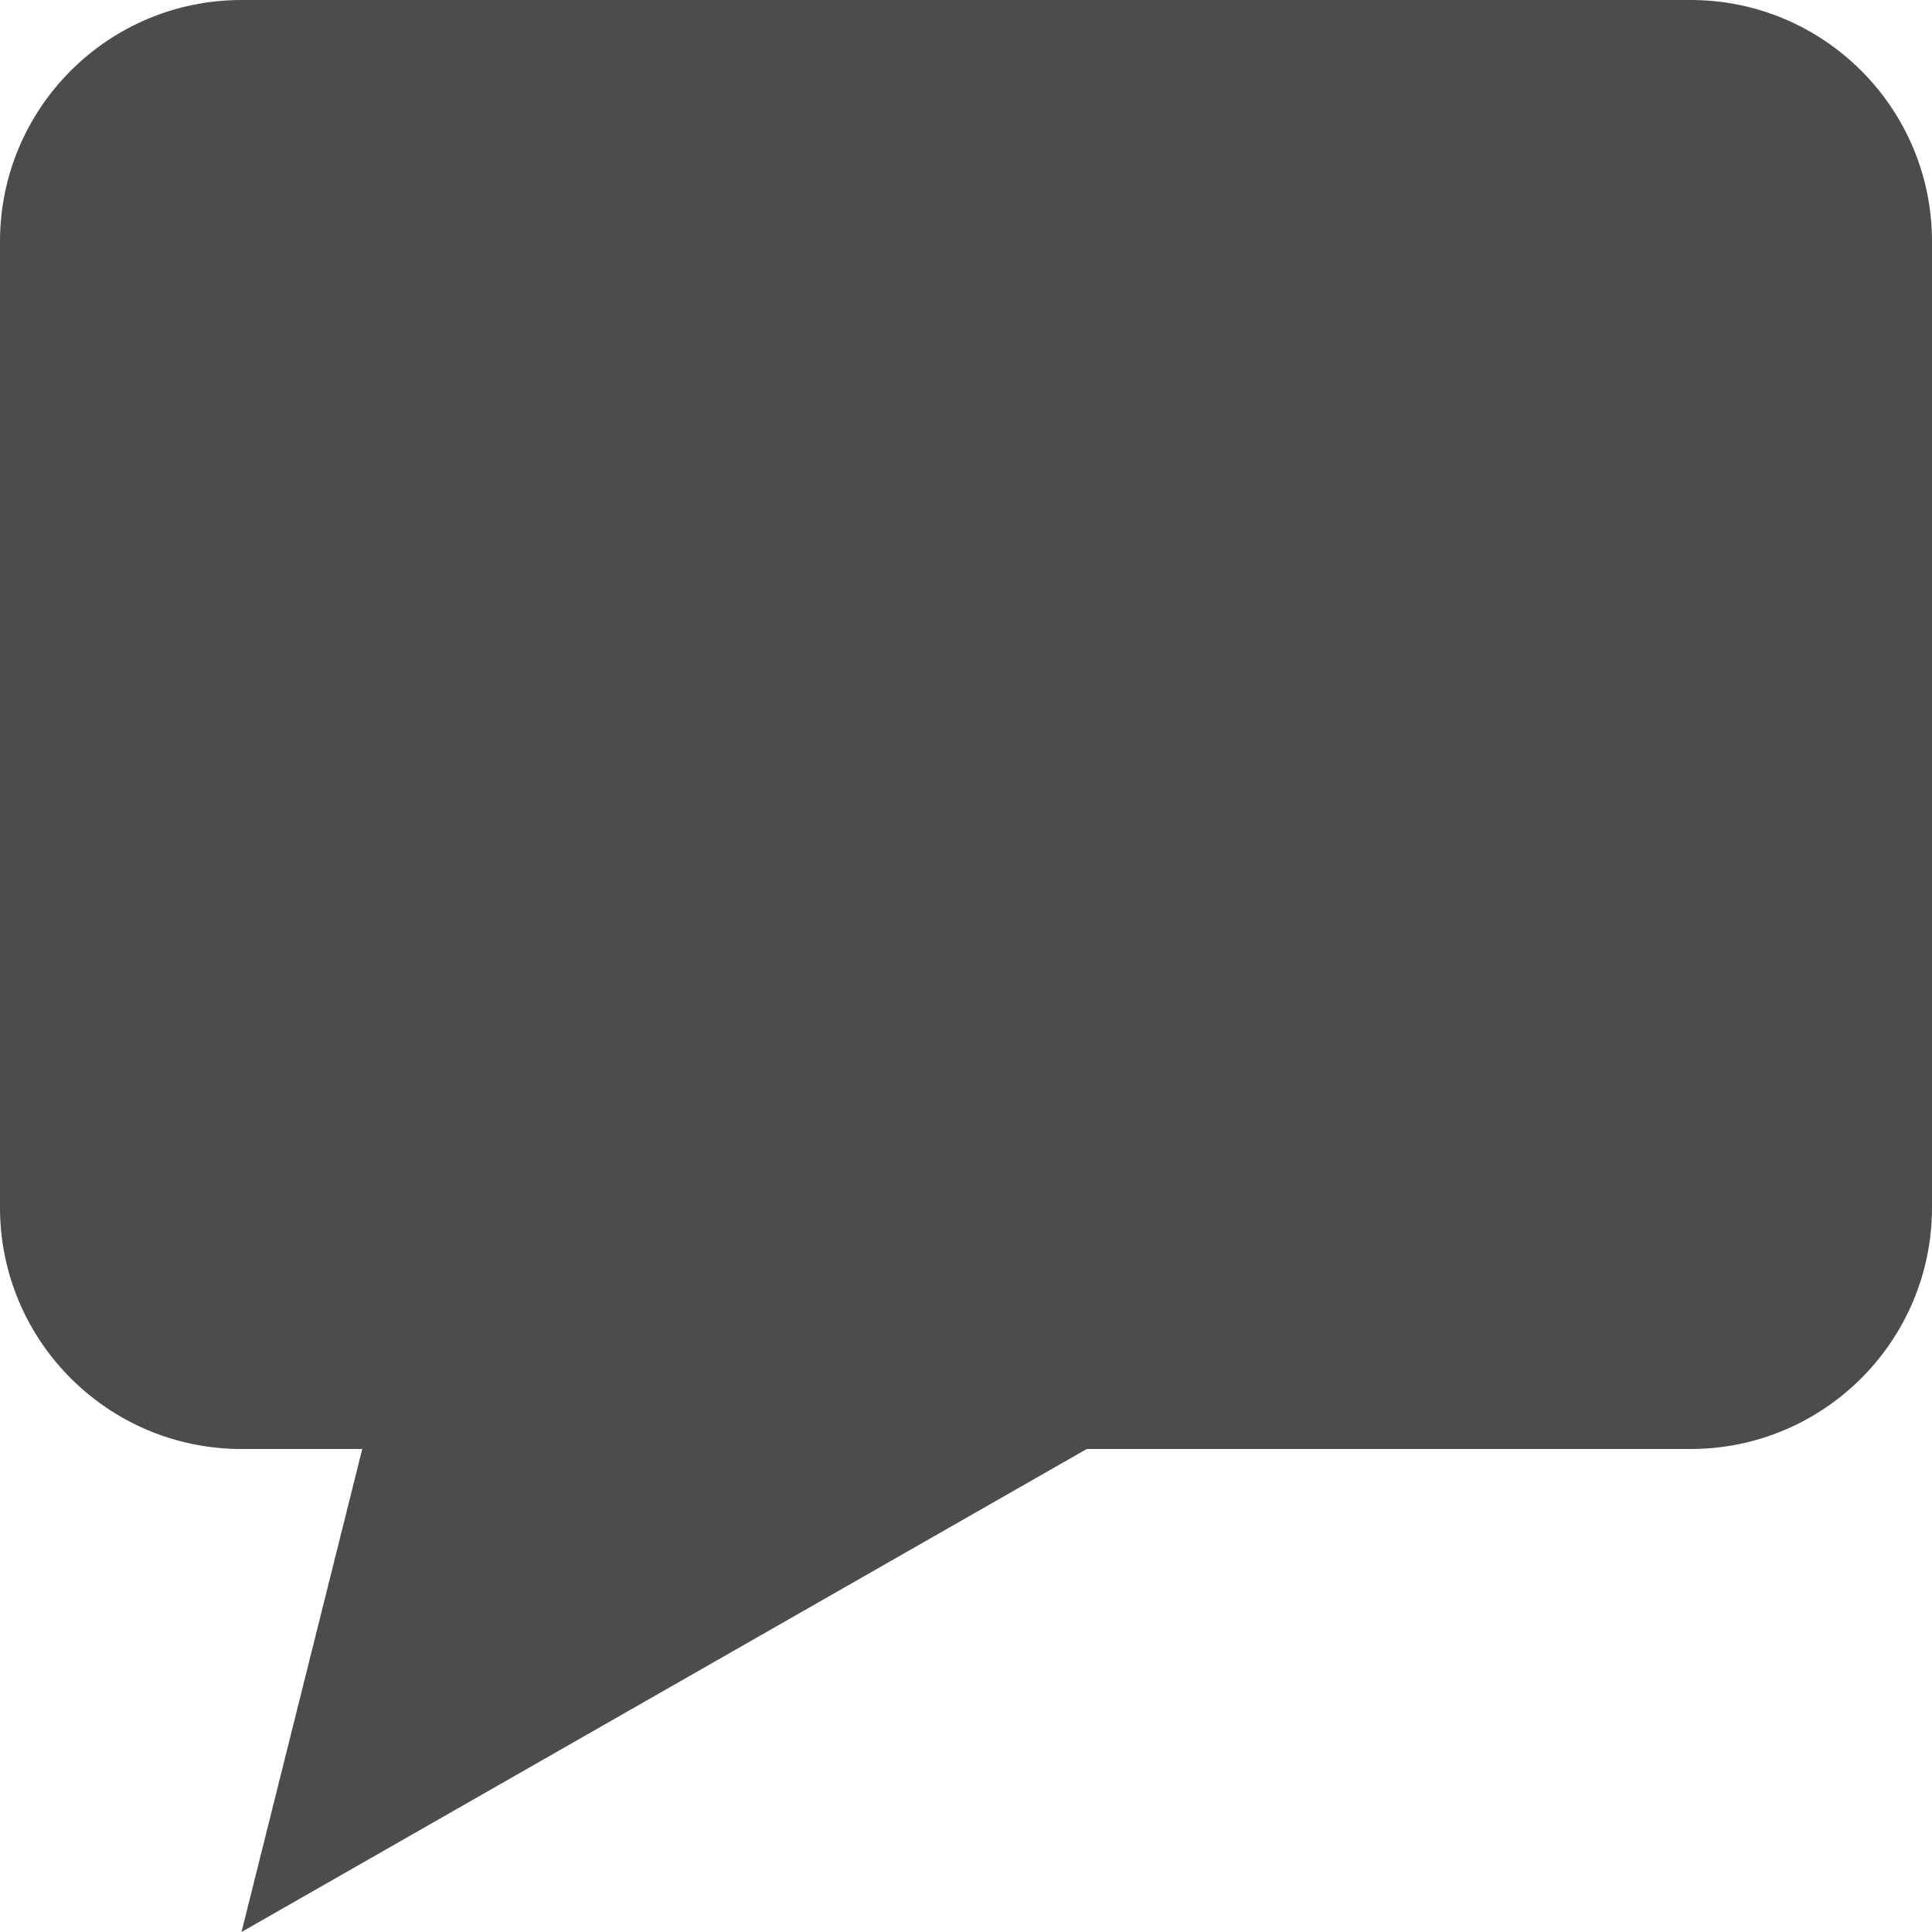
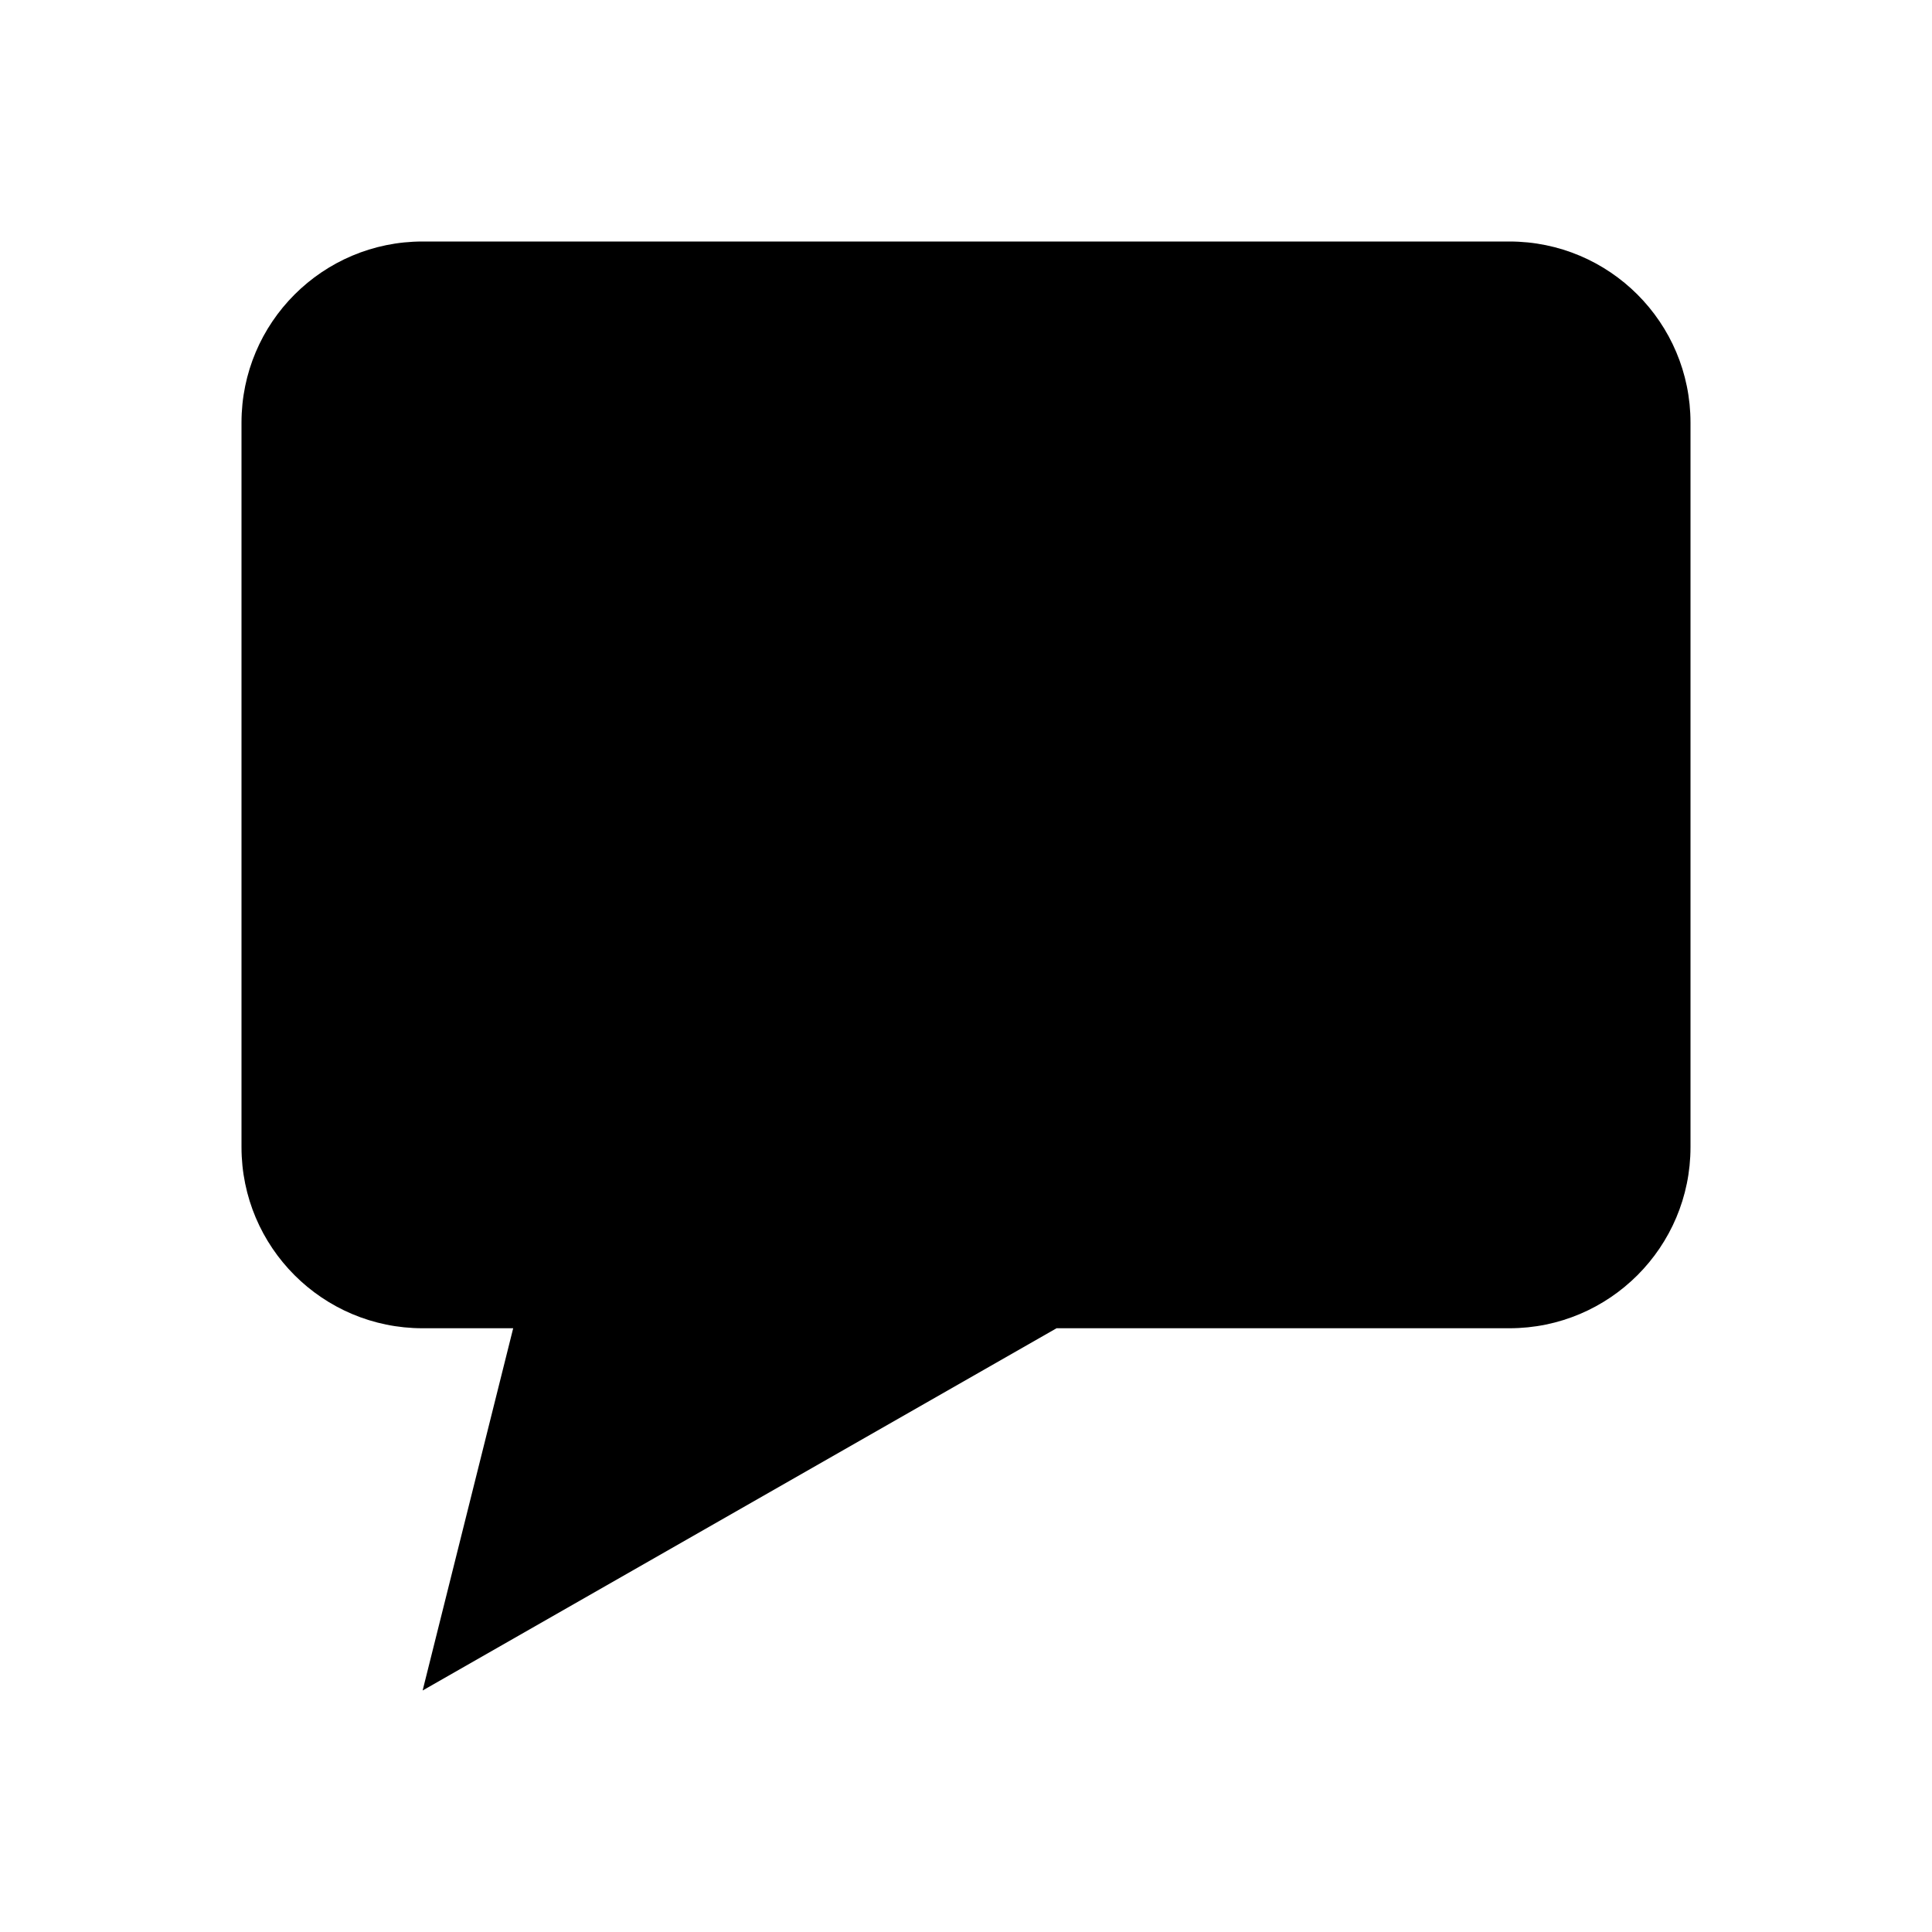
<svg xmlns="http://www.w3.org/2000/svg" id="Layer_1" data-name="Layer 1" viewBox="0 0 16 16">
-   <path d="M14,0H2A2,2,0,0,0,0,2v8a2,2,0,0,0,2,2H3L2,16l7-4h5a2,2,0,0,0,2-2V2A2,2,0,0,0,14,0Z" fill="#4c4c4c" />
+   <path d="M14,3.5v6A1.5,1.5,0,0,1,12.5,11H8.75L3.5,14l.75-3H3.5A1.5,1.5,0,0,1,2,9.5v-6A1.5,1.5,0,0,1,3.5,2h9A1.5,1.5,0,0,1,14,3.5Z" />
</svg>
